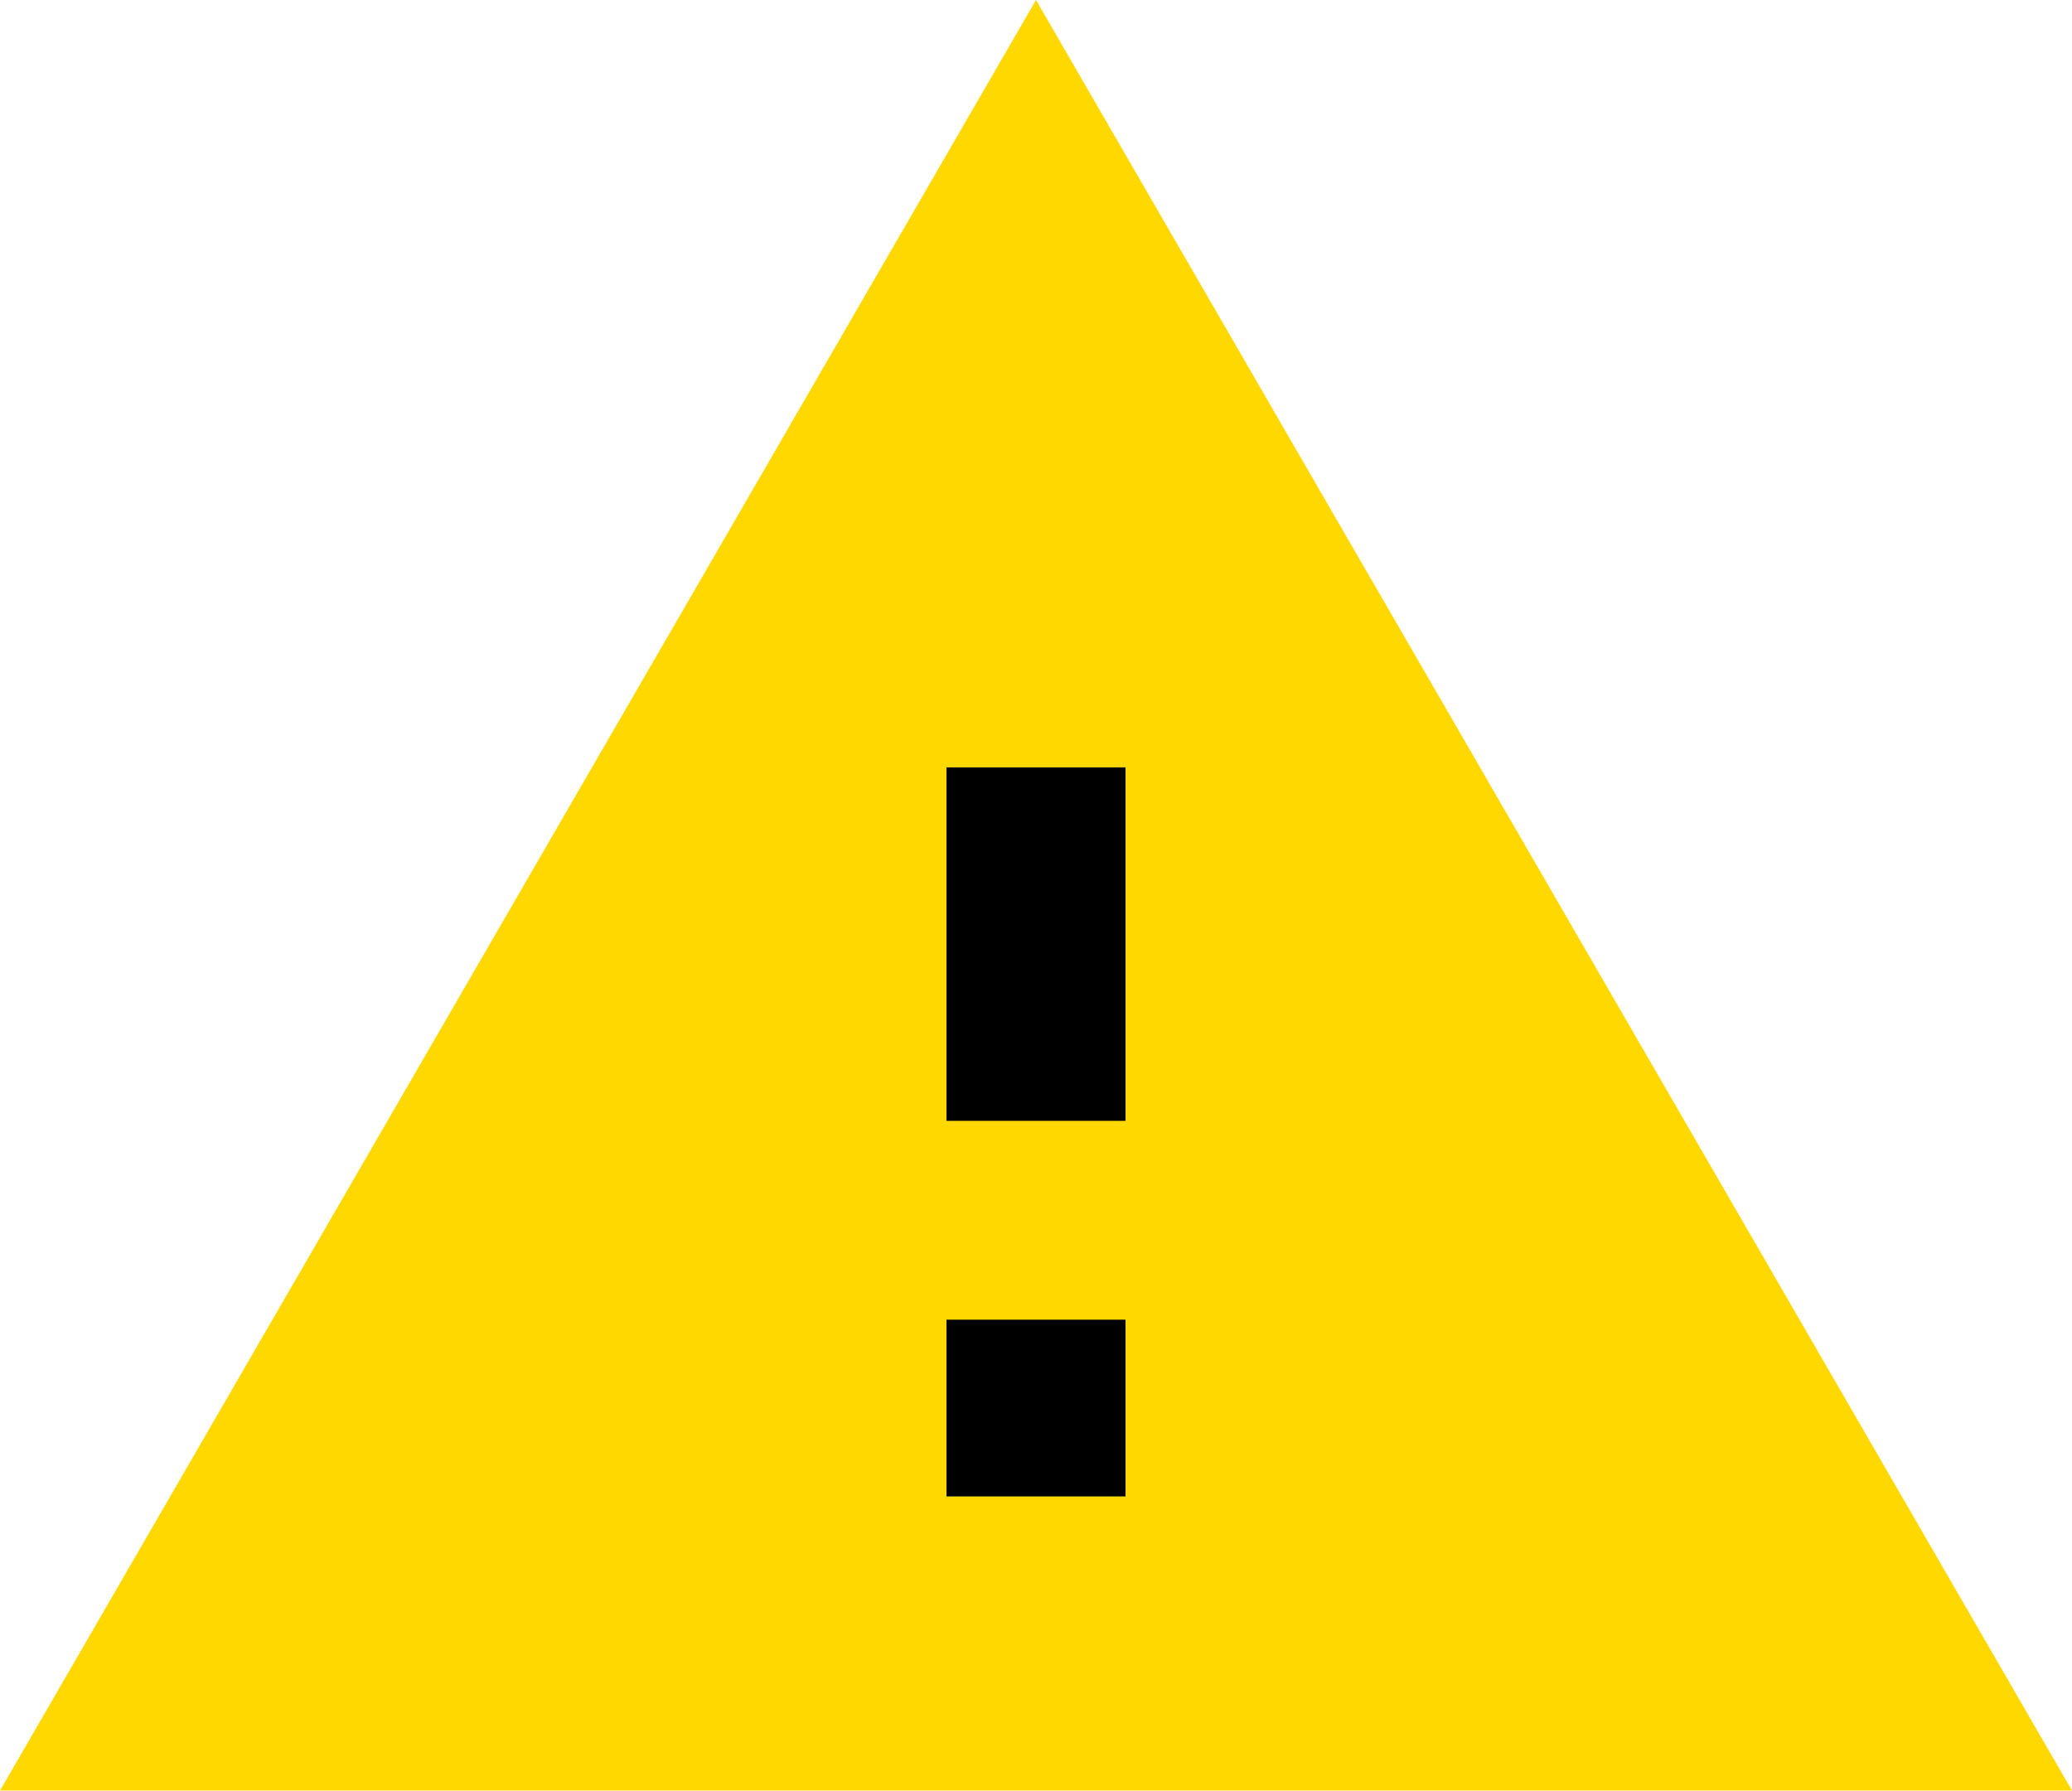
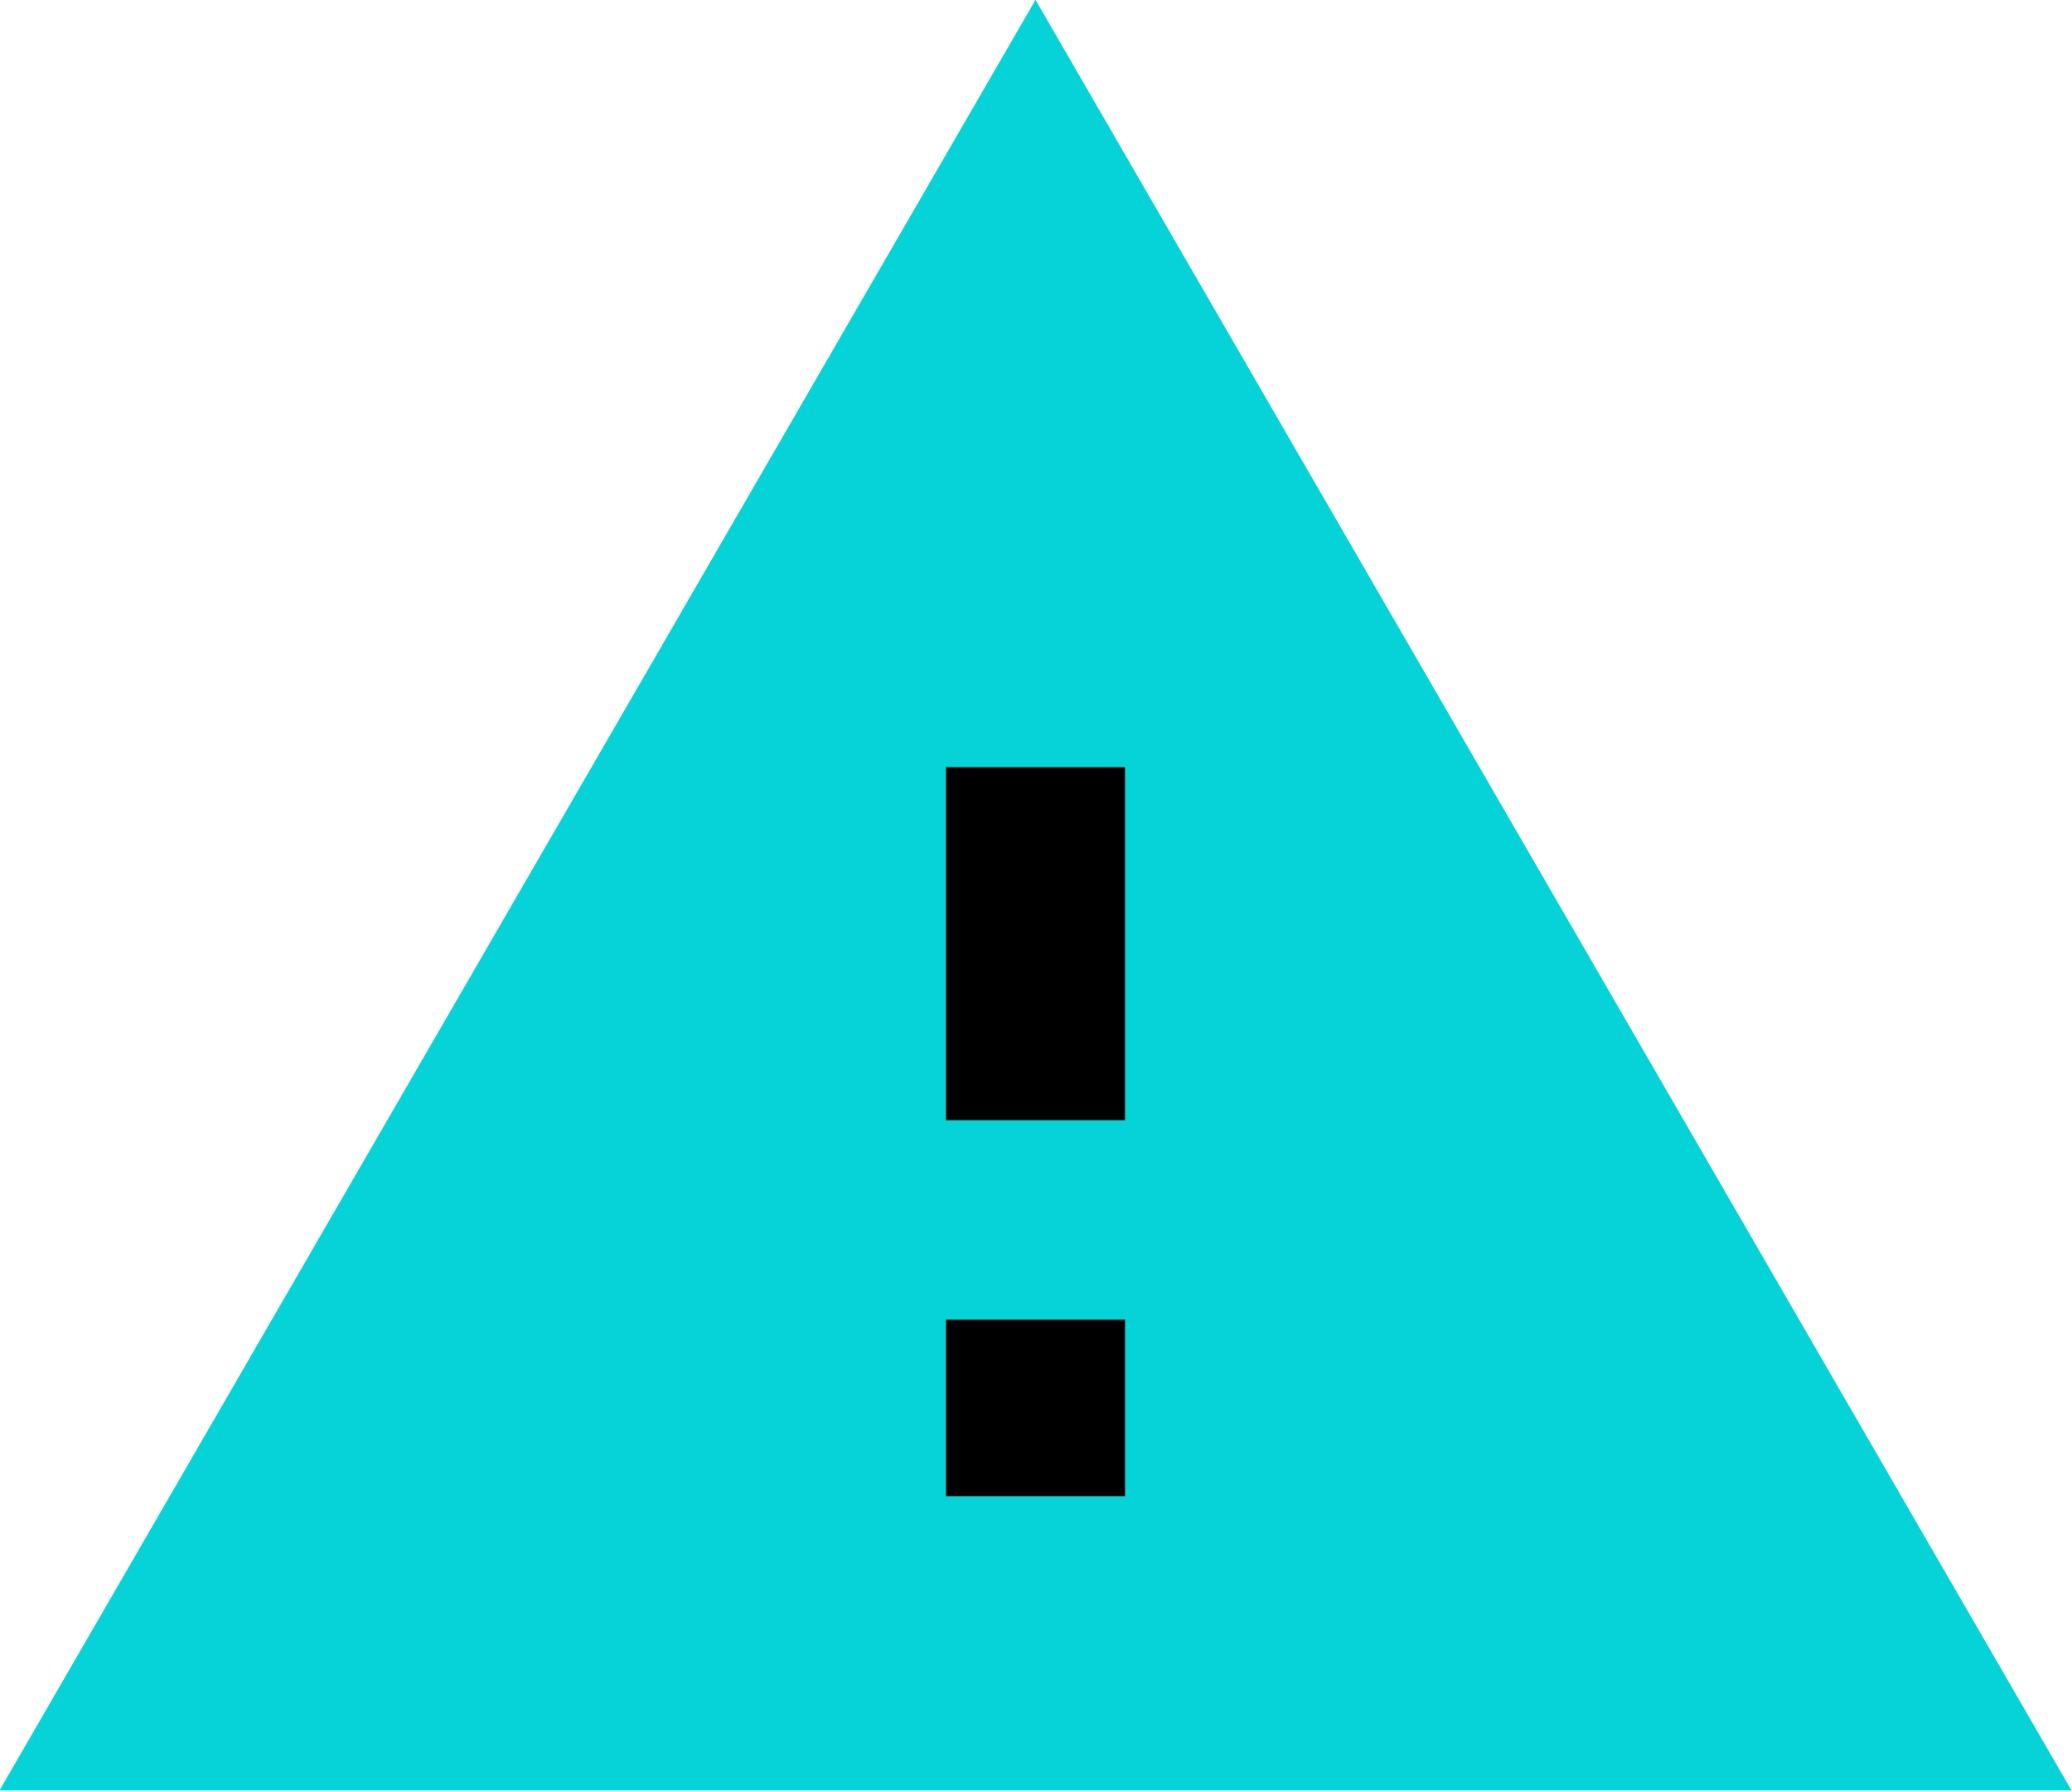
- <svg xmlns="http://www.w3.org/2000/svg" width="162" height="140" viewBox="0 0 162 140">
-   <defs>
-     <style>.a{fill:#ffd800;}</style>
-   </defs>
+ <svg xmlns="http://www.w3.org/2000/svg" version="1.1" id="Layer_1" x="0px" y="0px" viewBox="0 0 162 140" style="enable-background:new 0 0 162 140;" xml:space="preserve">
+   <style type="text/css">
+ 	.st0{fill:#06D3D7;}
+ </style>
  <g transform="translate(0.061 0.184)">
-     <path class="a" d="M81,0l81,140H0Z" transform="translate(-0.061 -0.184)" />
-     <path d="M0,57V43.182H14V57ZM0,27.636V0H14V27.636Z" transform="translate(73.939 59.816)" />
+     <path class="st0" d="M80.9-0.2l81,140h-162L80.9-0.2z" />
+     <path d="M73.9,116.8V103h14v13.8H73.9z M73.9,87.5V59.8h14v27.6H73.9z" />
  </g>
</svg>
